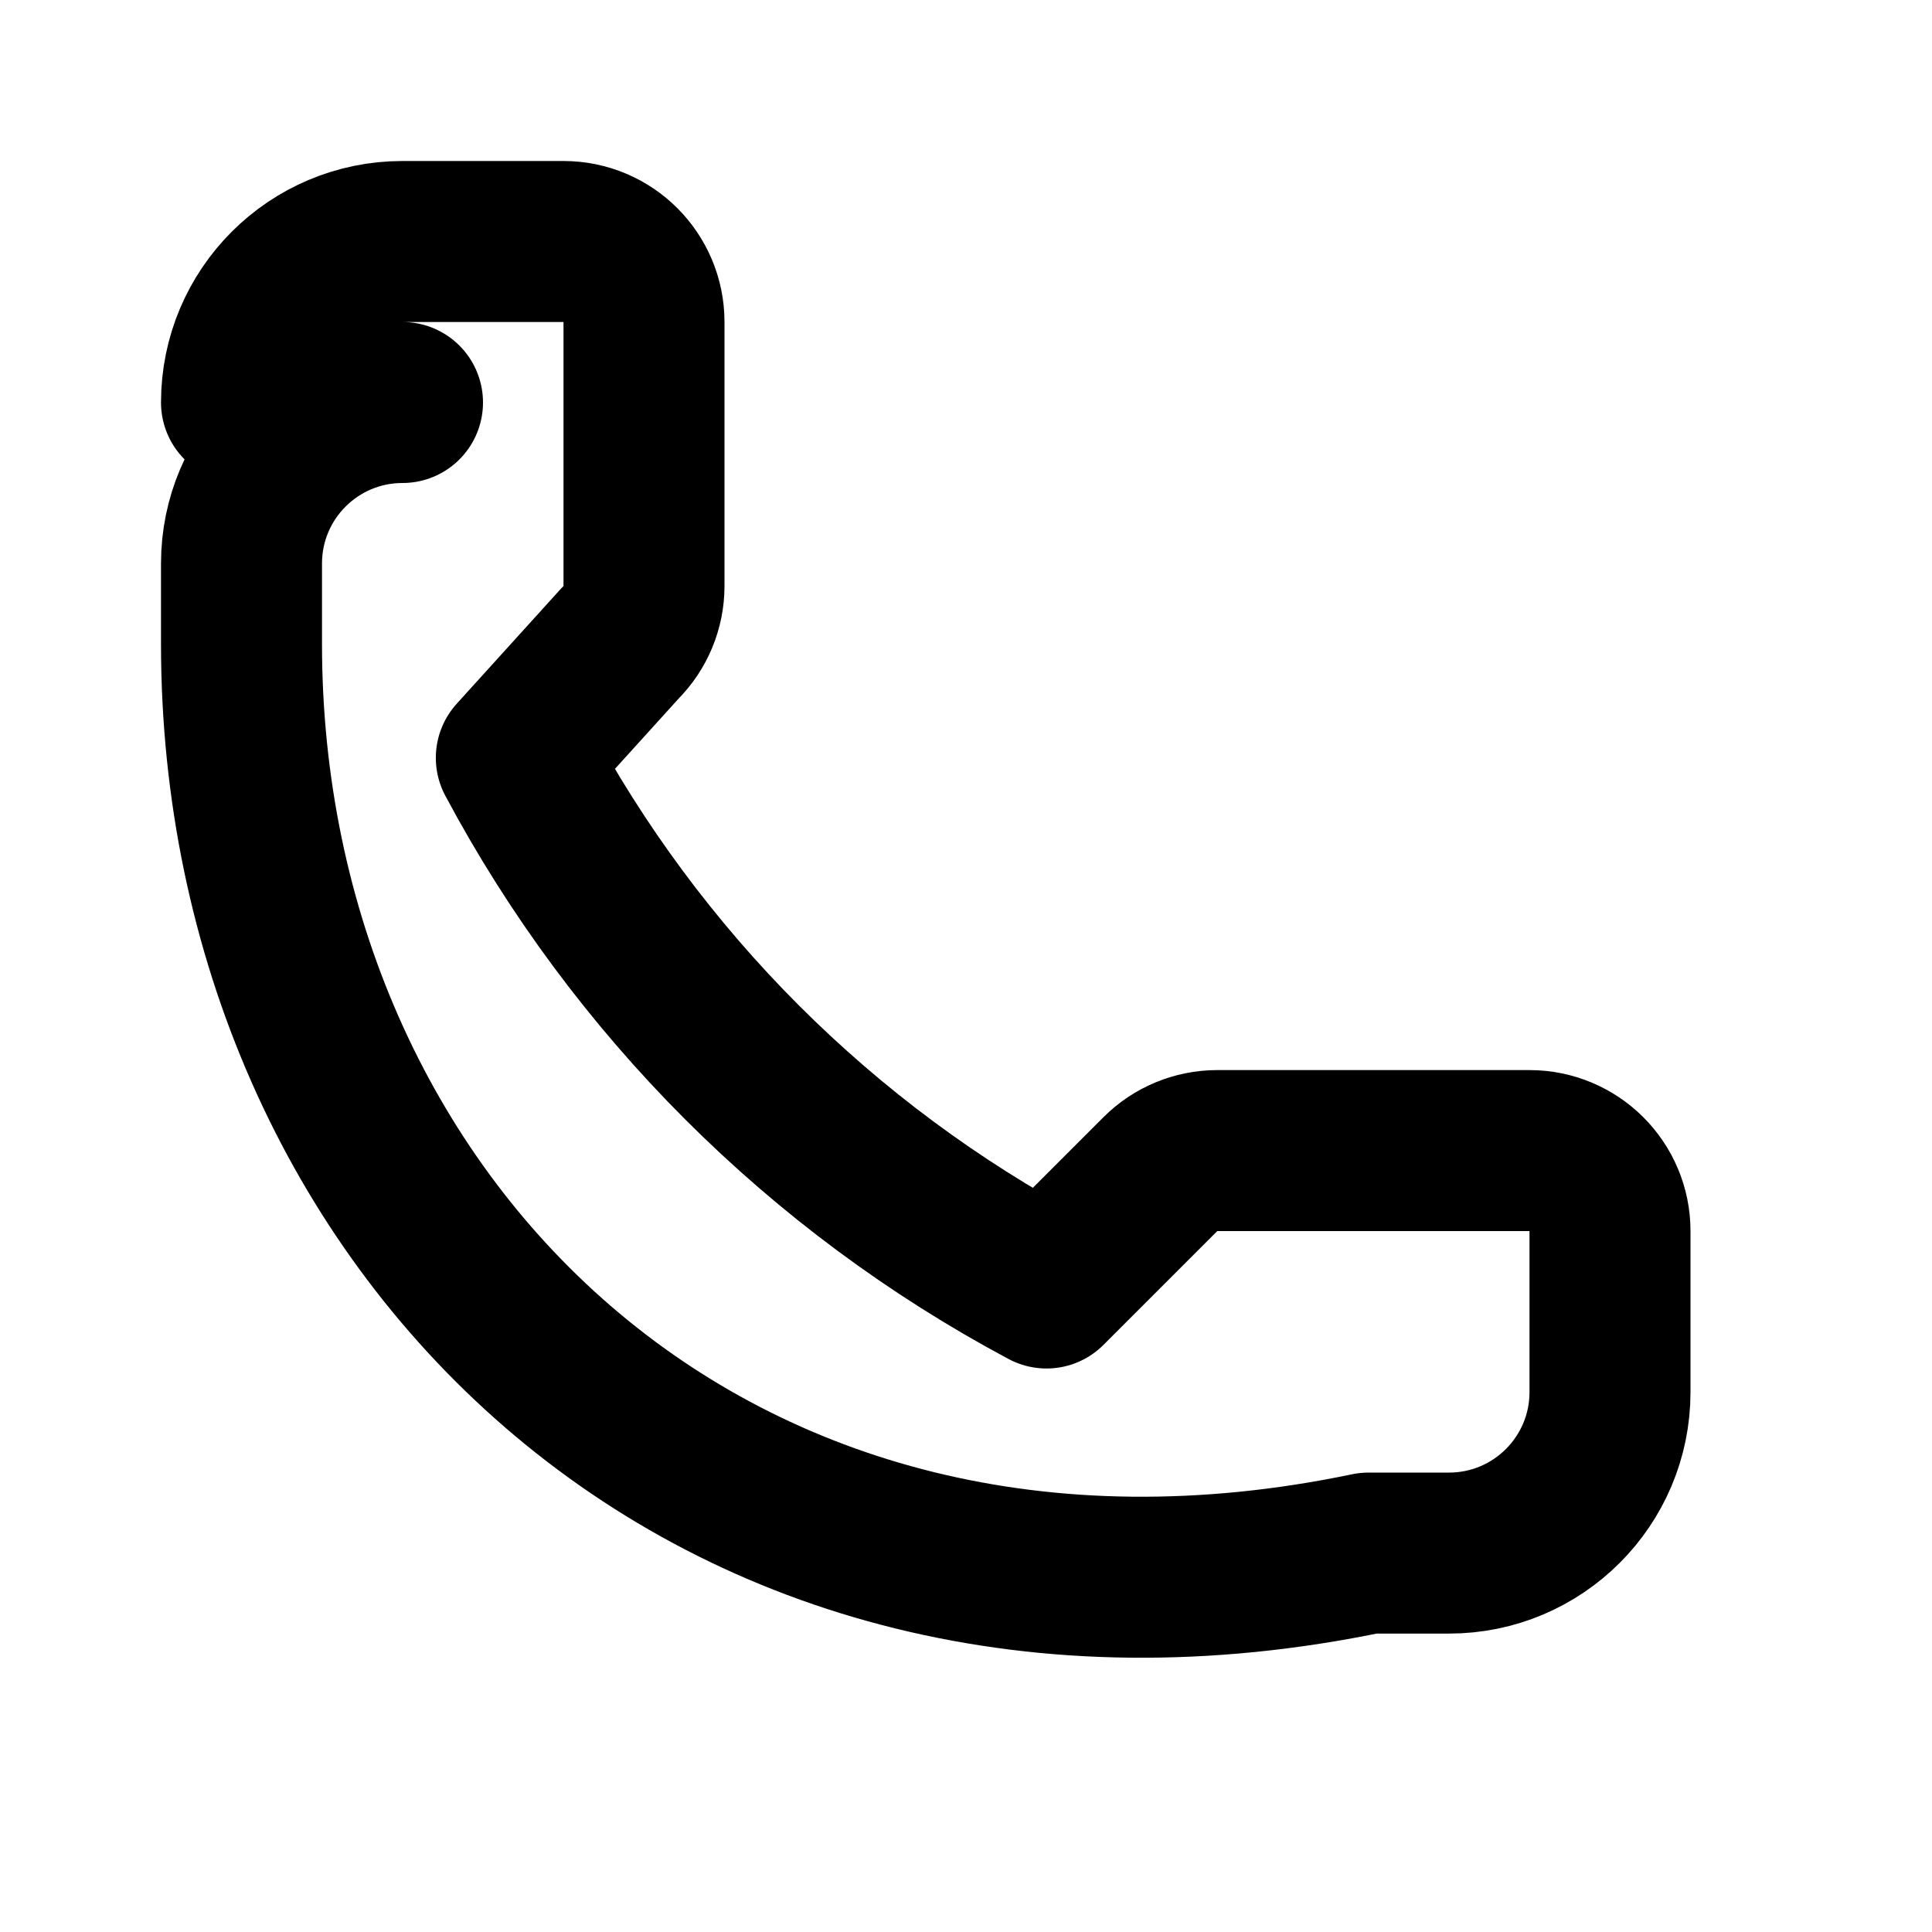
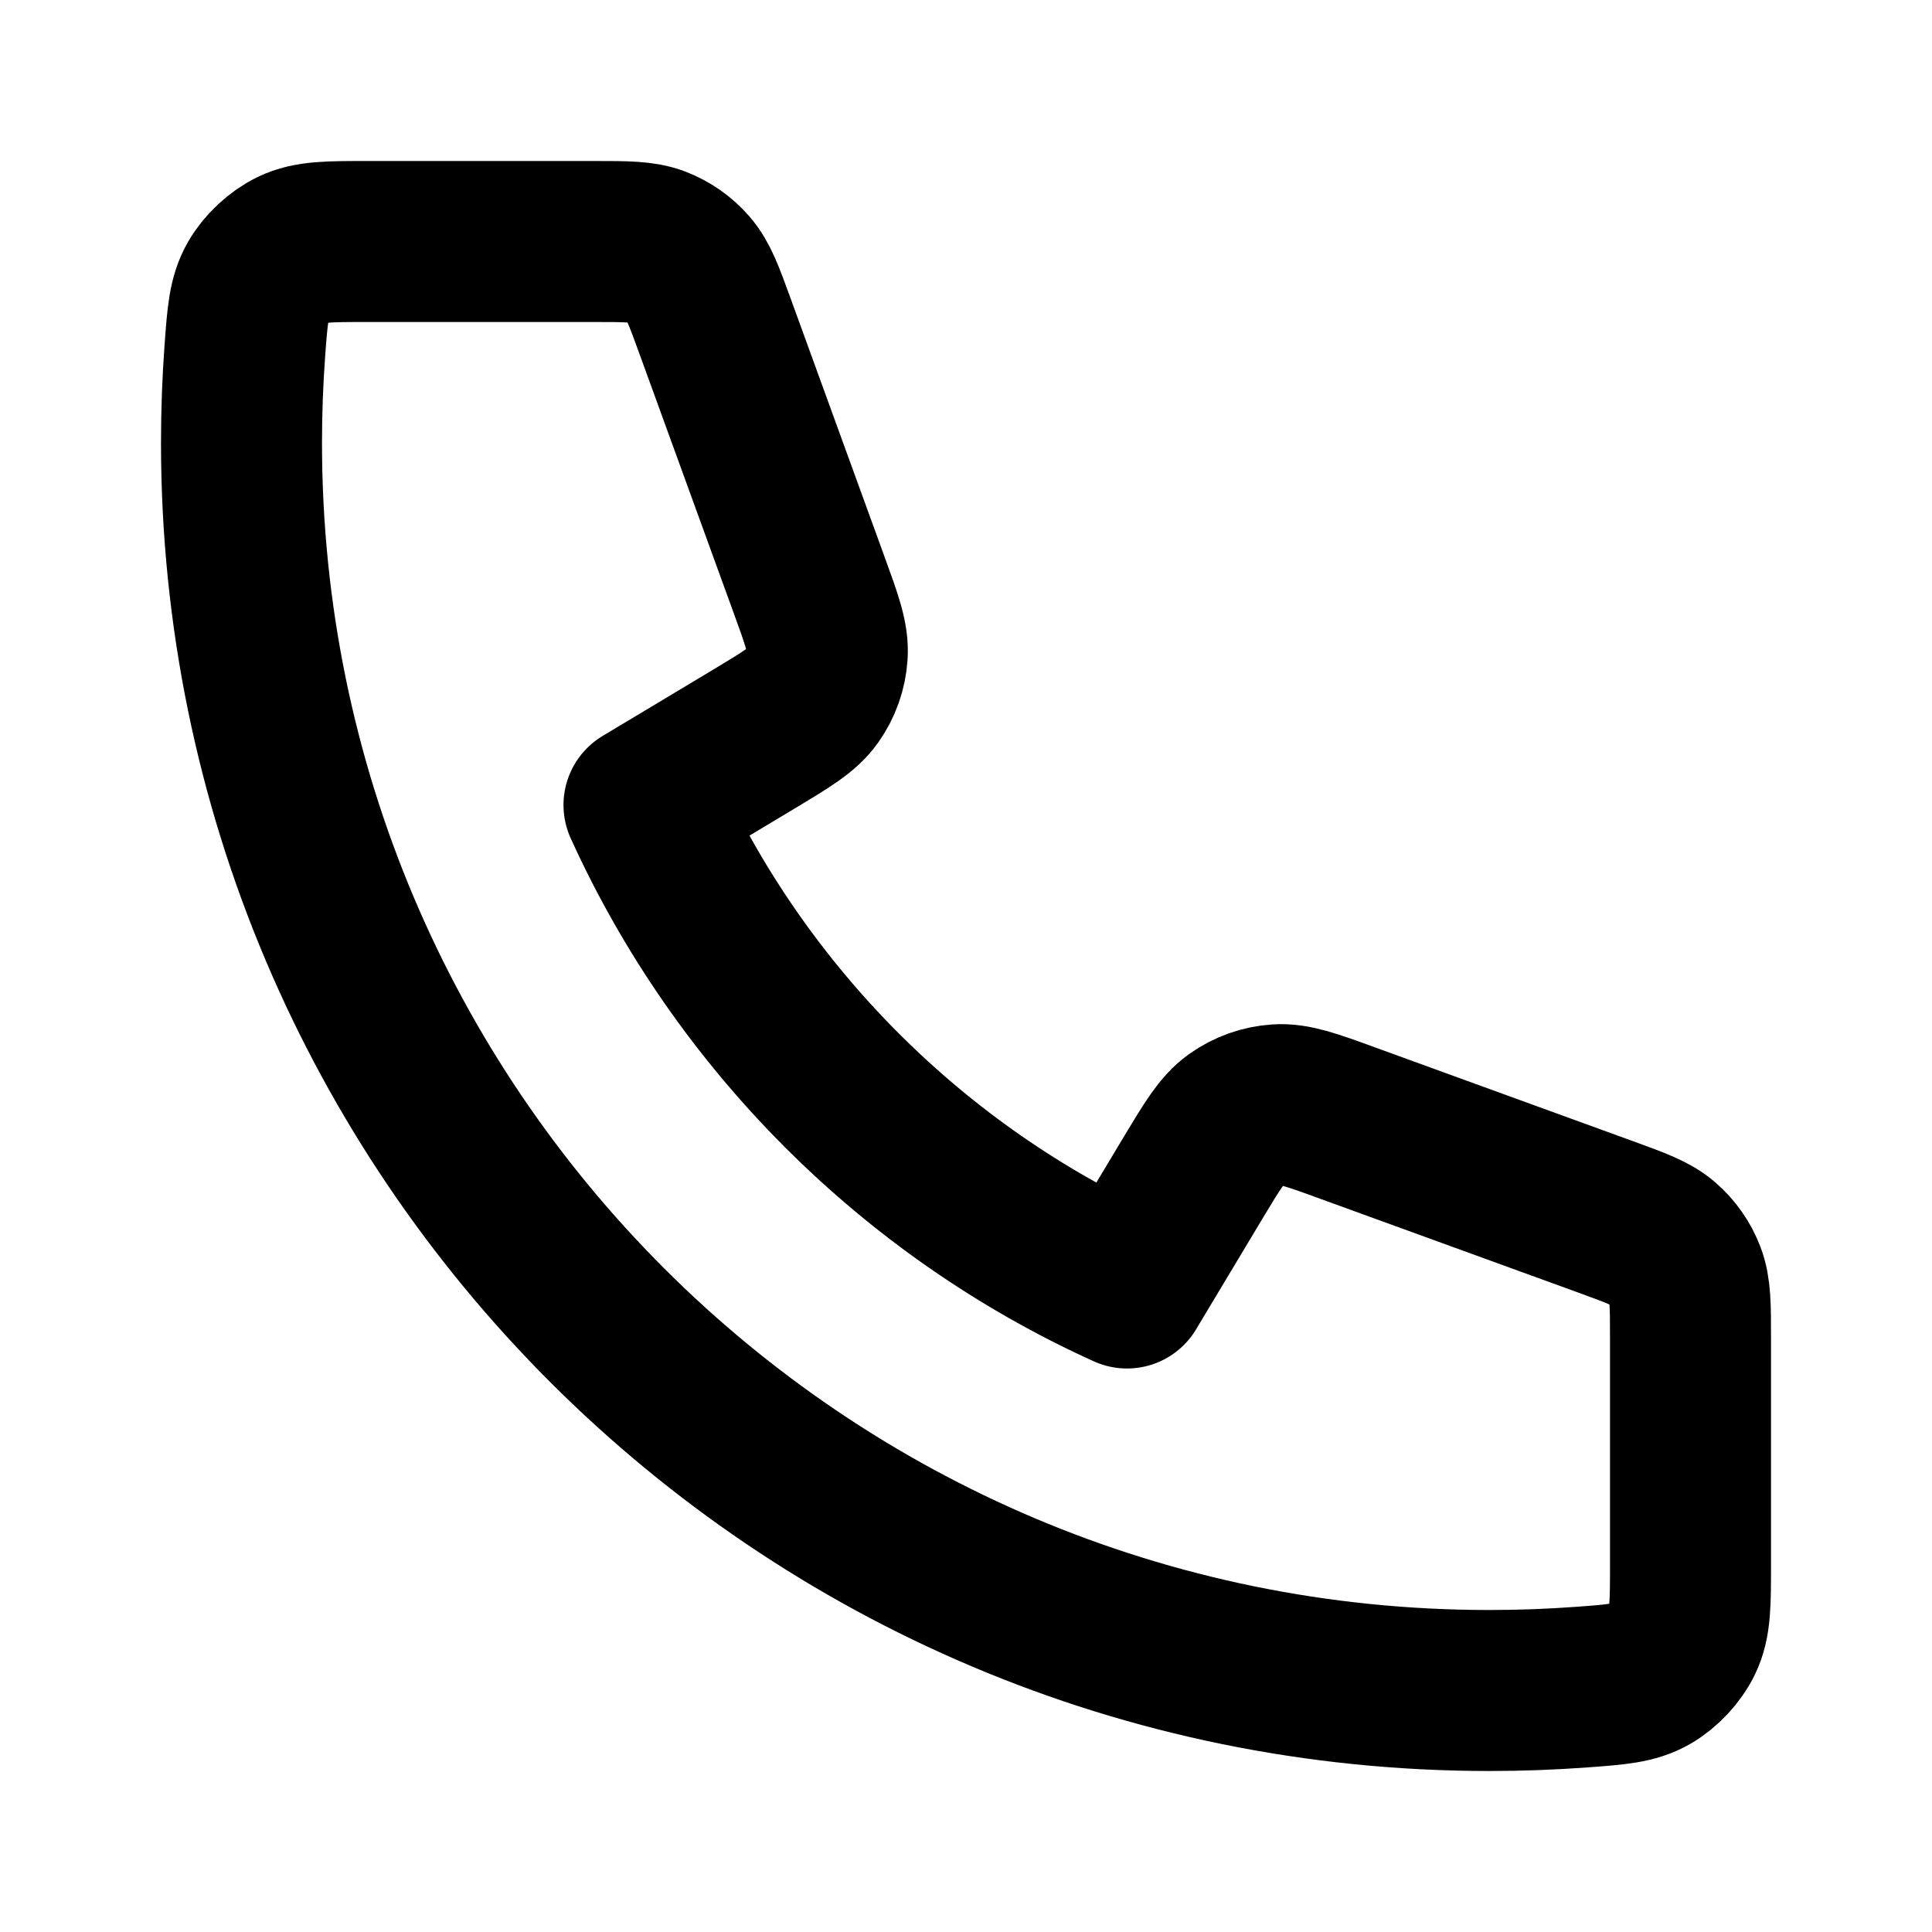
- <svg xmlns="http://www.w3.org/2000/svg" fill="none" viewBox="0 0 24 24" stroke="currentColor">
-   <path stroke-linecap="round" stroke-linejoin="round" stroke-width="2" d="M3 5a2 2 0 012-2h2a1 1 0 011 1v3.28a1 1 0 01-.293.707L6.414 9.414a16 16 0 006.586 6.586l1.414-1.414a1 1 0 01.707-.293H19a1 1 0 011 1v2a2 2 0 01-2 2h-1C8.82 21 3 15.18 3 8V7a2 2 0 012-2z" />
+ <svg xmlns="http://www.w3.org/2000/svg" viewBox="0 0 24 24" fill="none" stroke="currentColor">
+   <g id="SVGRepo_bgCarrier" stroke-width="0" />
+   <g id="SVGRepo_tracerCarrier" stroke-linecap="round" stroke-linejoin="round" />
+   <g id="SVGRepo_iconCarrier">
+     <path d="M3 5.5C3 14.06 9.94 21 18.5 21C18.886 21 19.269 20.986 19.648 20.958C20.083 20.926 20.301 20.91 20.499 20.796C20.663 20.702 20.819 20.535 20.901 20.364C21 20.158 21 19.918 21 19.438V16.621C21 16.217 21 16.015 20.933 15.842C20.875 15.689 20.779 15.553 20.656 15.446C20.516 15.324 20.326 15.255 19.947 15.117L16.74 13.951C16.299 13.79 16.078 13.71 15.868 13.724C15.684 13.736 15.506 13.799 15.355 13.906C15.184 14.027 15.063 14.229 14.821 14.631L14 16C11.35 14.8 9.202 12.649 8 10L9.369 9.179C9.771 8.937 9.973 8.816 10.094 8.645C10.201 8.494 10.264 8.316 10.276 8.132C10.29 7.922 10.21 7.702 10.049 7.26L8.883 4.053C8.745 3.674 8.676 3.484 8.554 3.344C8.447 3.22 8.311 3.125 8.158 3.066C7.985 3 7.783 3 7.379 3H4.562C4.082 3 3.842 3 3.636 3.099C3.466 3.181 3.298 3.337 3.204 3.501C3.09 3.699 3.074 3.917 3.042 4.352C3.014 4.731 3 5.114 3 5.5Z" stroke="#currentColor" stroke-width="2" stroke-linecap="round" stroke-linejoin="round" />
+   </g>
</svg>
